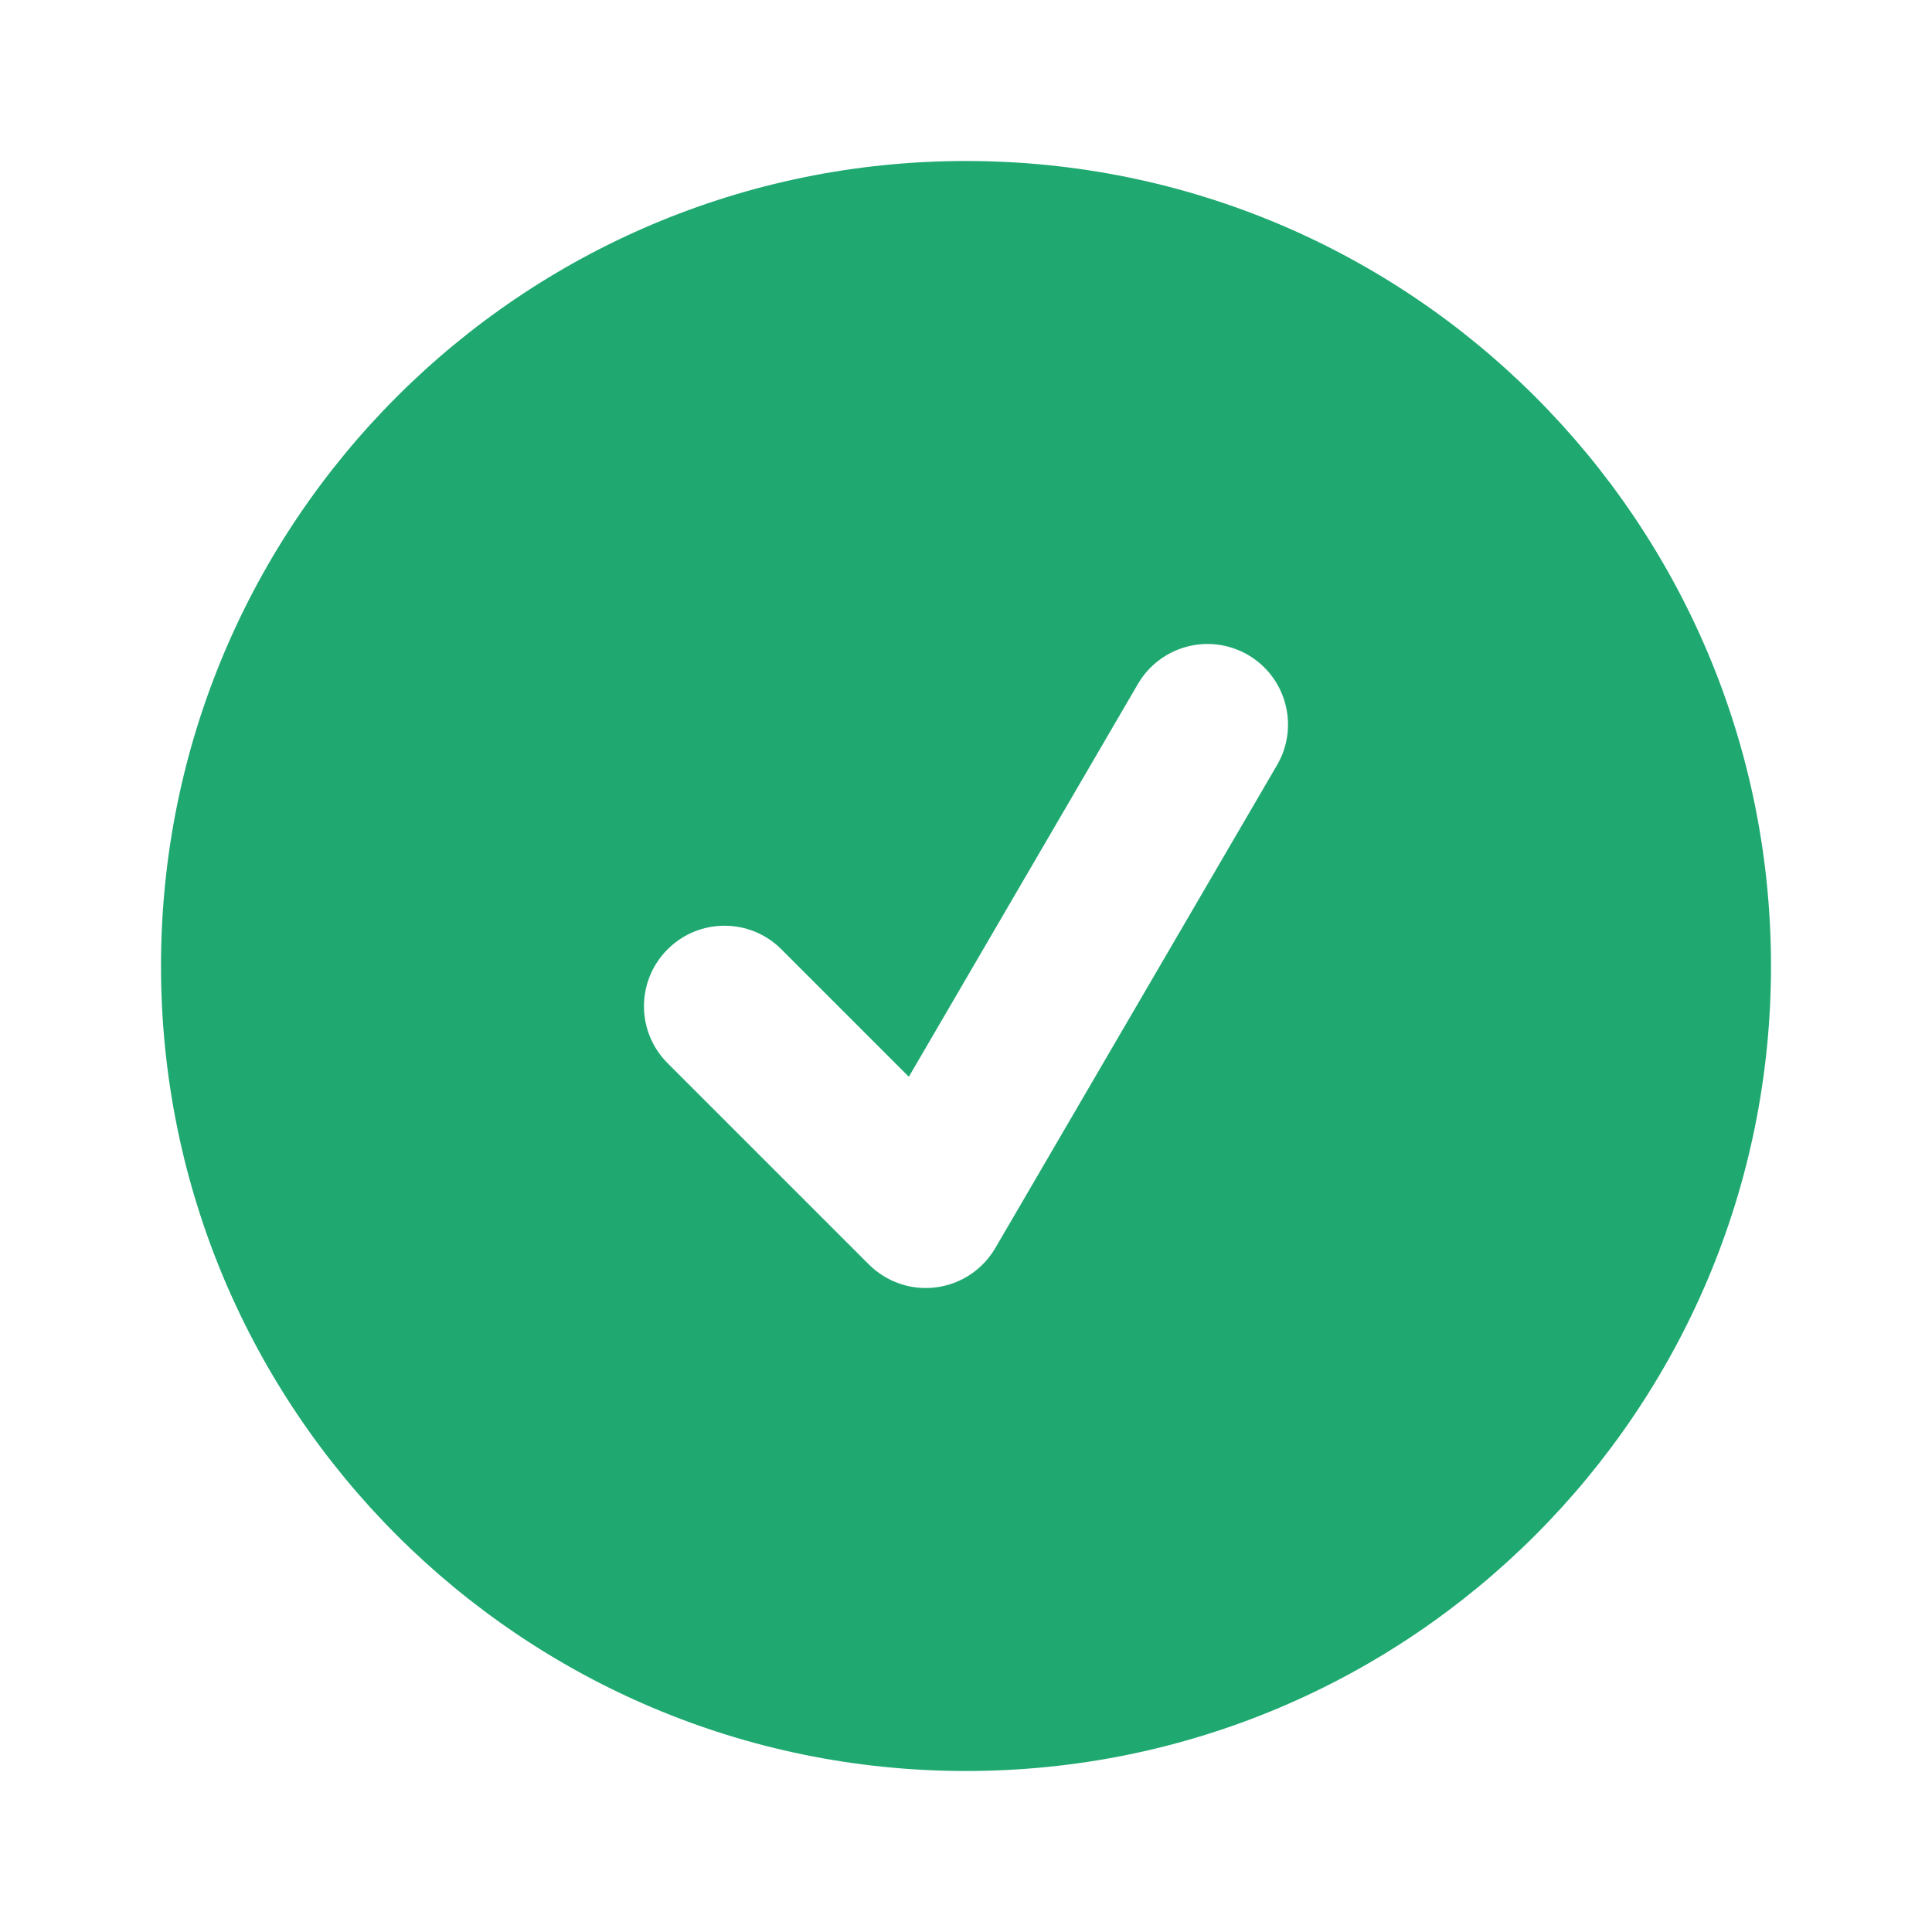
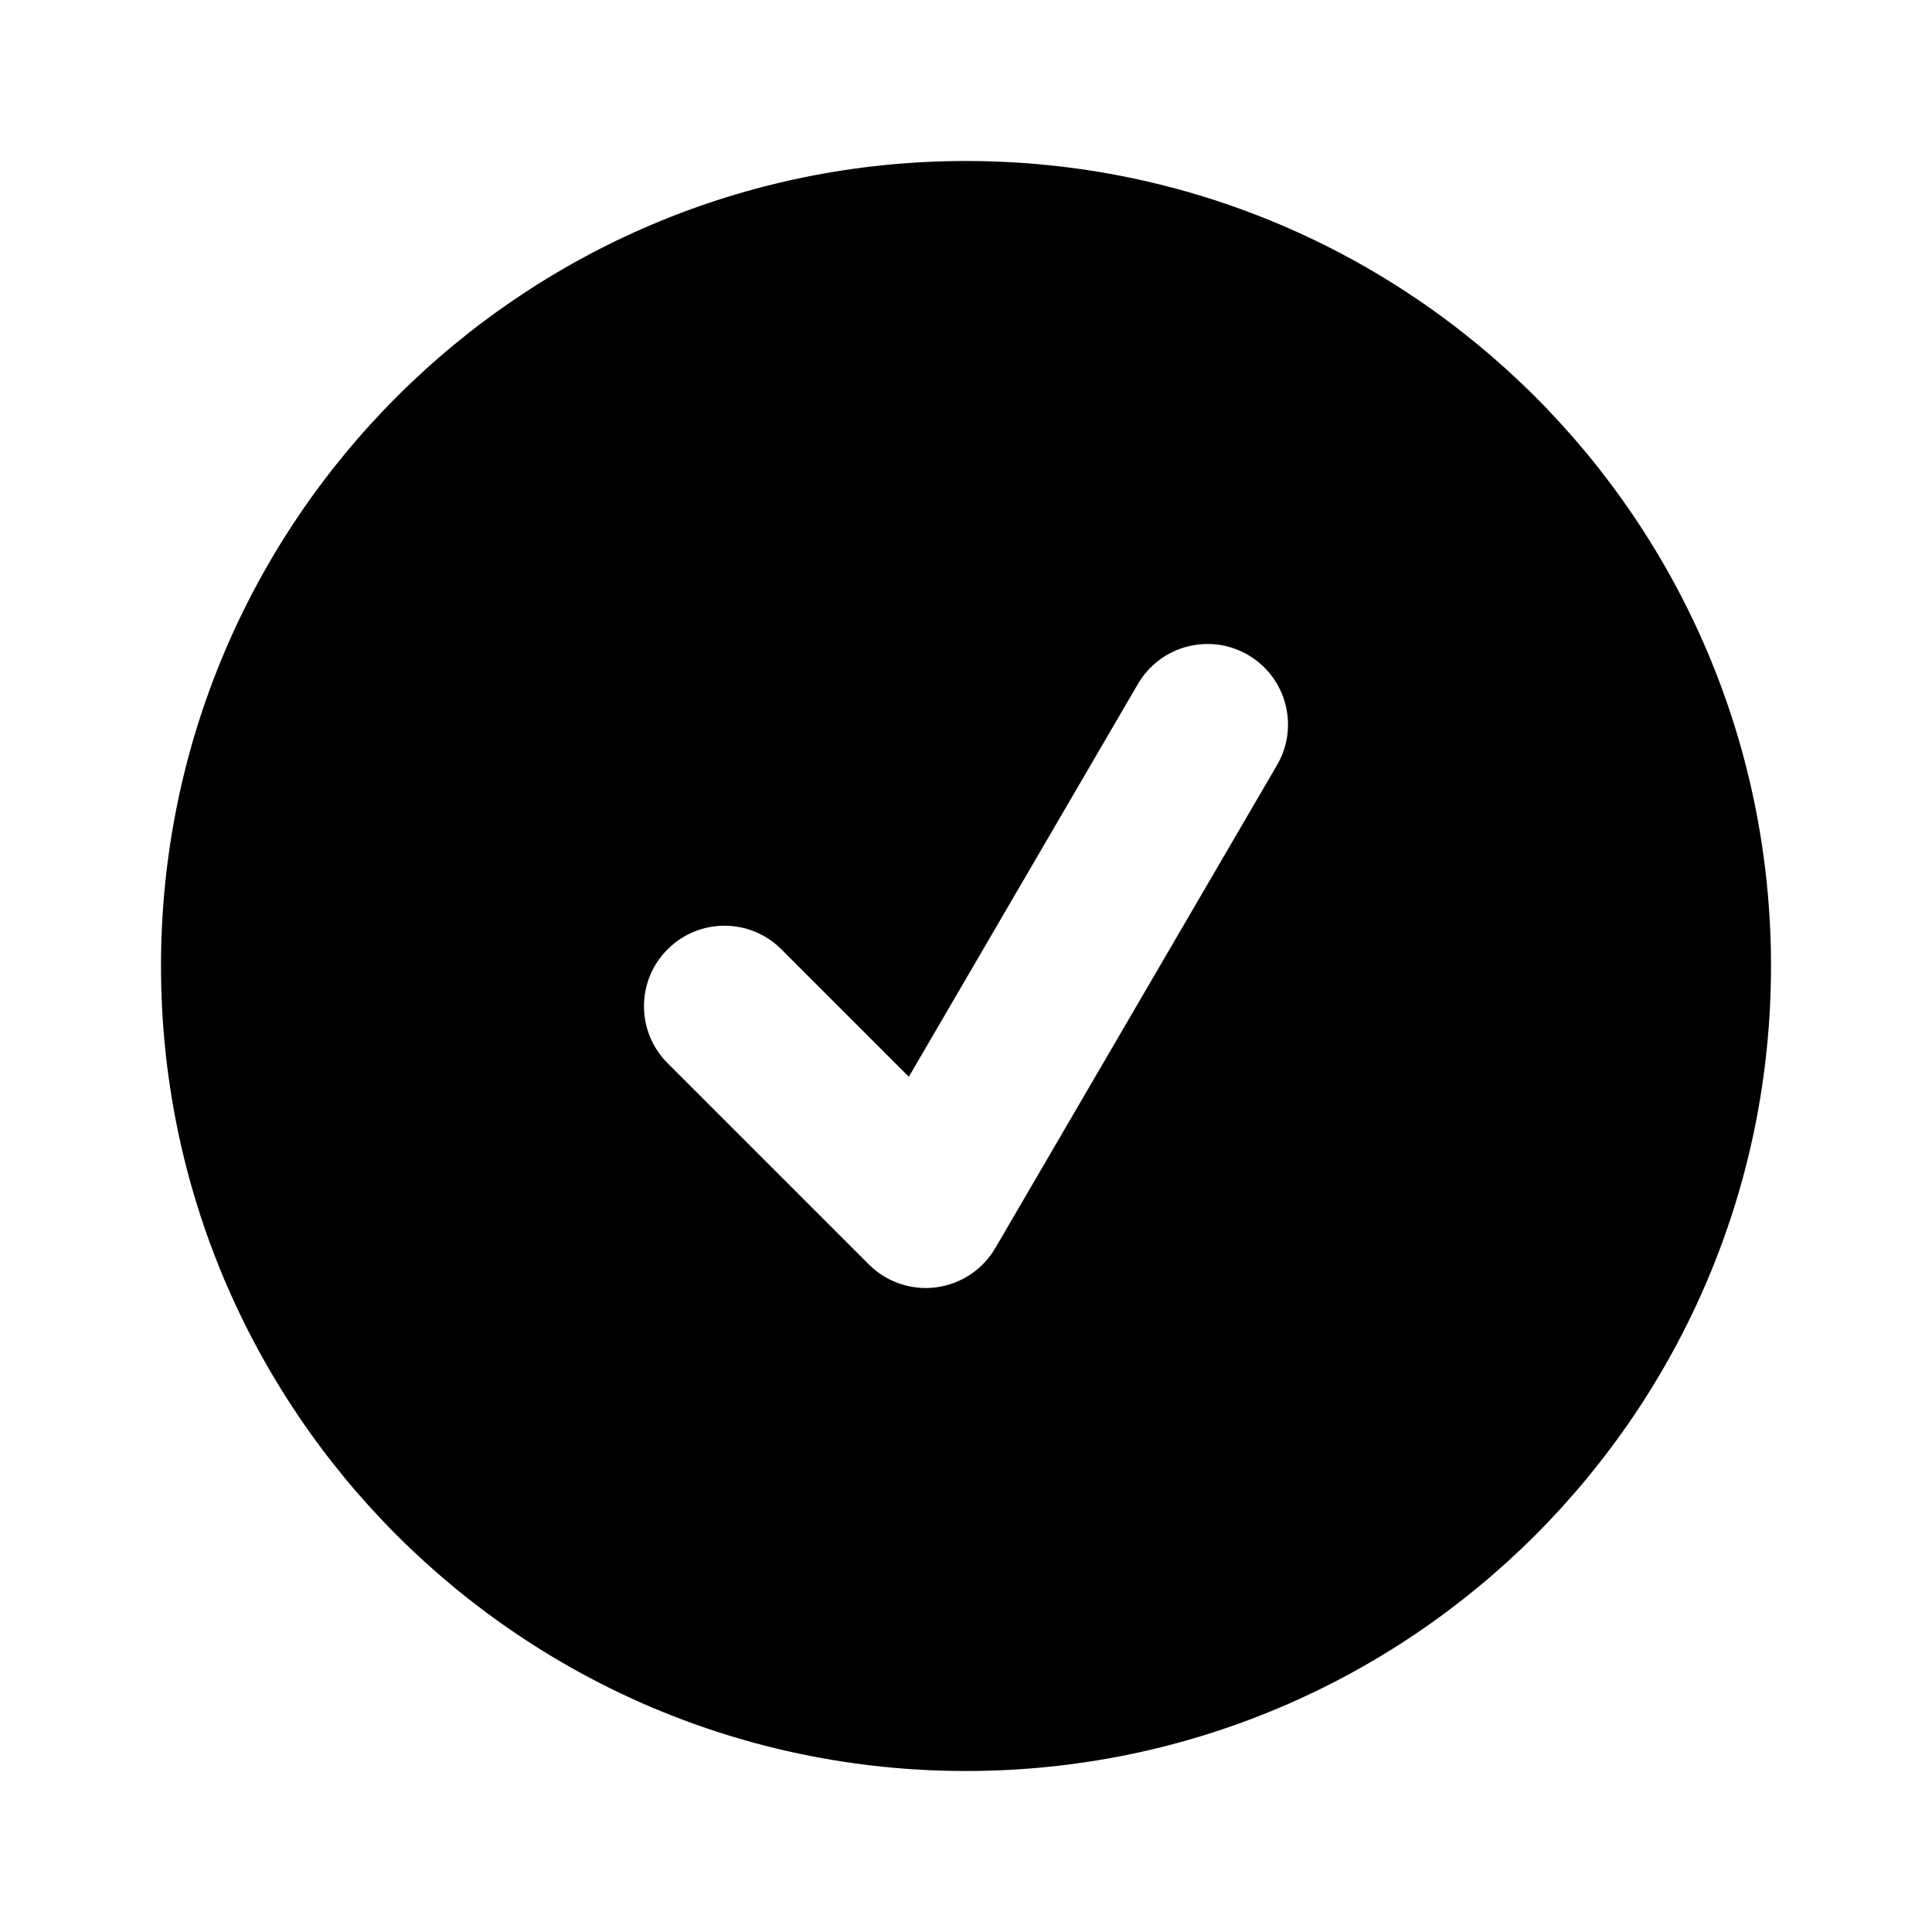
<svg xmlns="http://www.w3.org/2000/svg" viewBox="0 0 24 24" fill="none">
-   <path fill-rule="evenodd" clip-rule="evenodd" d="M12 22C17.523 22 22 17.523 22 12C22 6.477 17.523 2 12 2C6.477 2 2 6.477 2 12C2 17.523 6.477 22 12 22ZM15.864 9.504C16.142 9.027 15.981 8.415 15.504 8.136C15.027 7.858 14.415 8.019 14.136 8.496L11.29 13.376L9.707 11.793C9.317 11.402 8.683 11.402 8.293 11.793C7.902 12.183 7.902 12.817 8.293 13.207L10.793 15.707C11.012 15.926 11.321 16.032 11.628 15.992C11.936 15.952 12.207 15.772 12.364 15.504L15.864 9.504Z" fill="#1FA971" />
+   <path fill-rule="evenodd" clip-rule="evenodd" d="M12 22C17.523 22 22 17.523 22 12C22 6.477 17.523 2 12 2C6.477 2 2 6.477 2 12C2 17.523 6.477 22 12 22ZM15.864 9.504C16.142 9.027 15.981 8.415 15.504 8.136C15.027 7.858 14.415 8.019 14.136 8.496L11.29 13.376L9.707 11.793C9.317 11.402 8.683 11.402 8.293 11.793C7.902 12.183 7.902 12.817 8.293 13.207L10.793 15.707C11.012 15.926 11.321 16.032 11.628 15.992C11.936 15.952 12.207 15.772 12.364 15.504L15.864 9.504Z" fill="currentColor" class="icon-dark" />
</svg>
